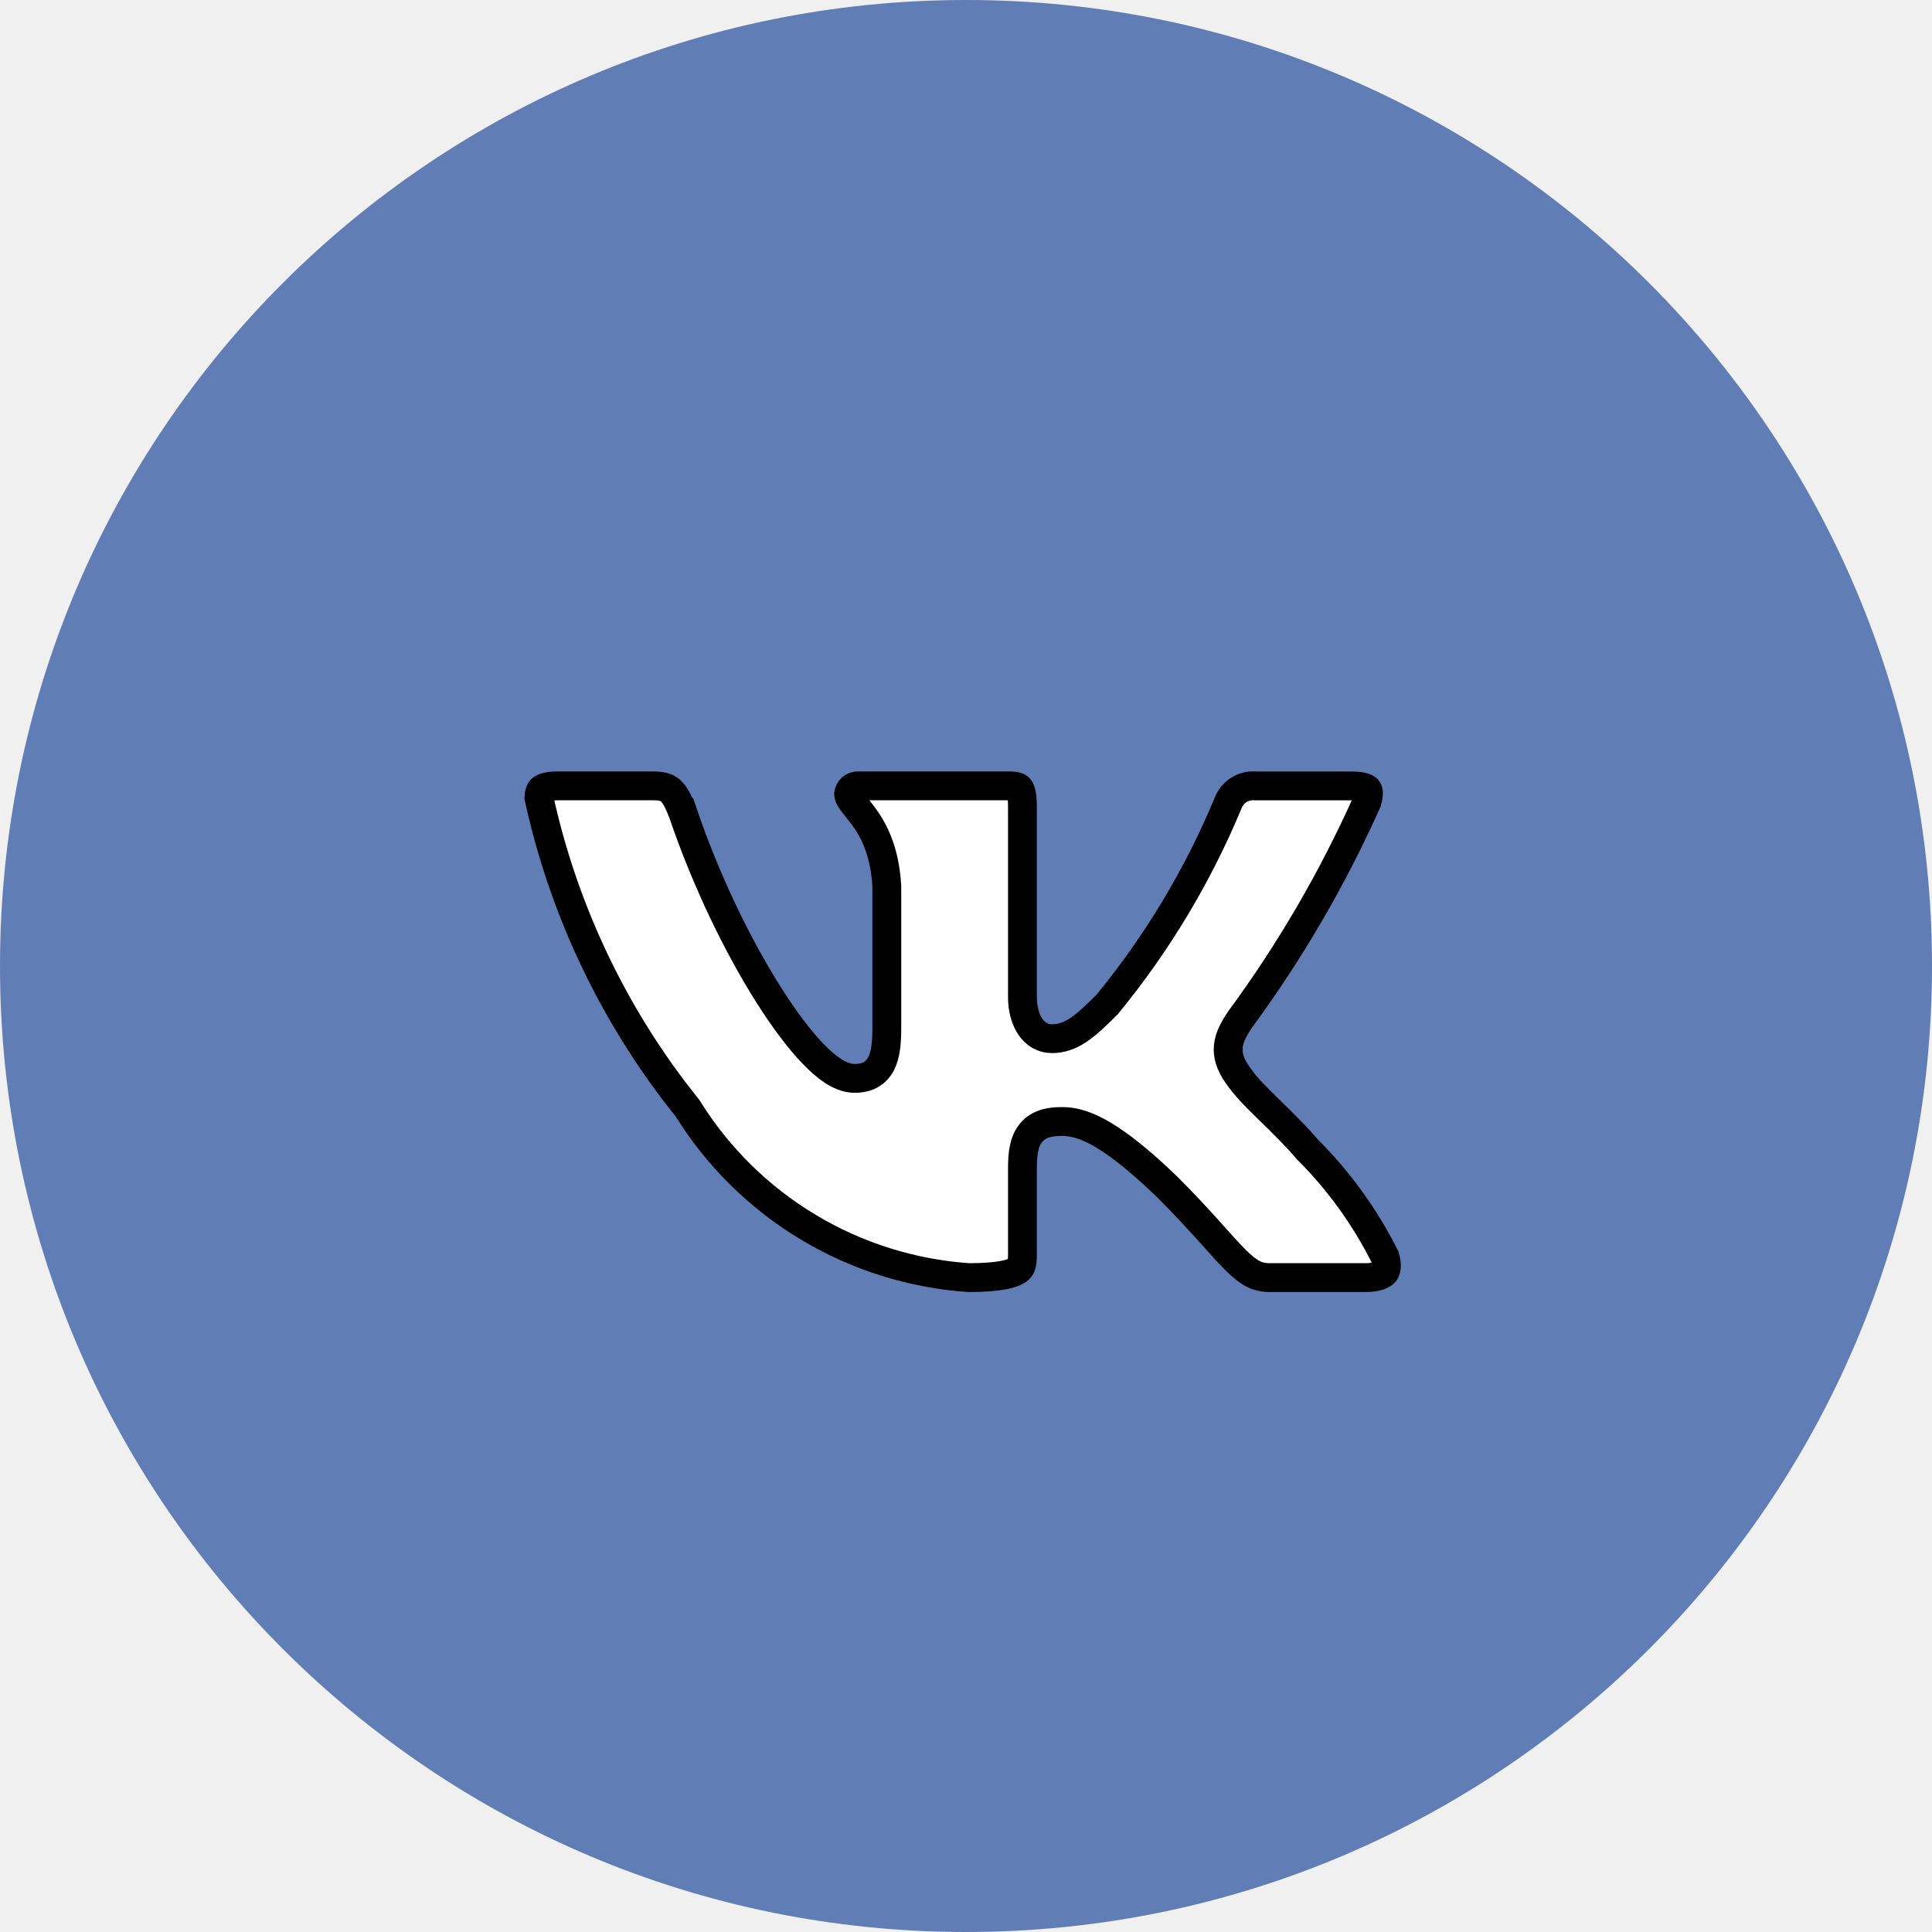
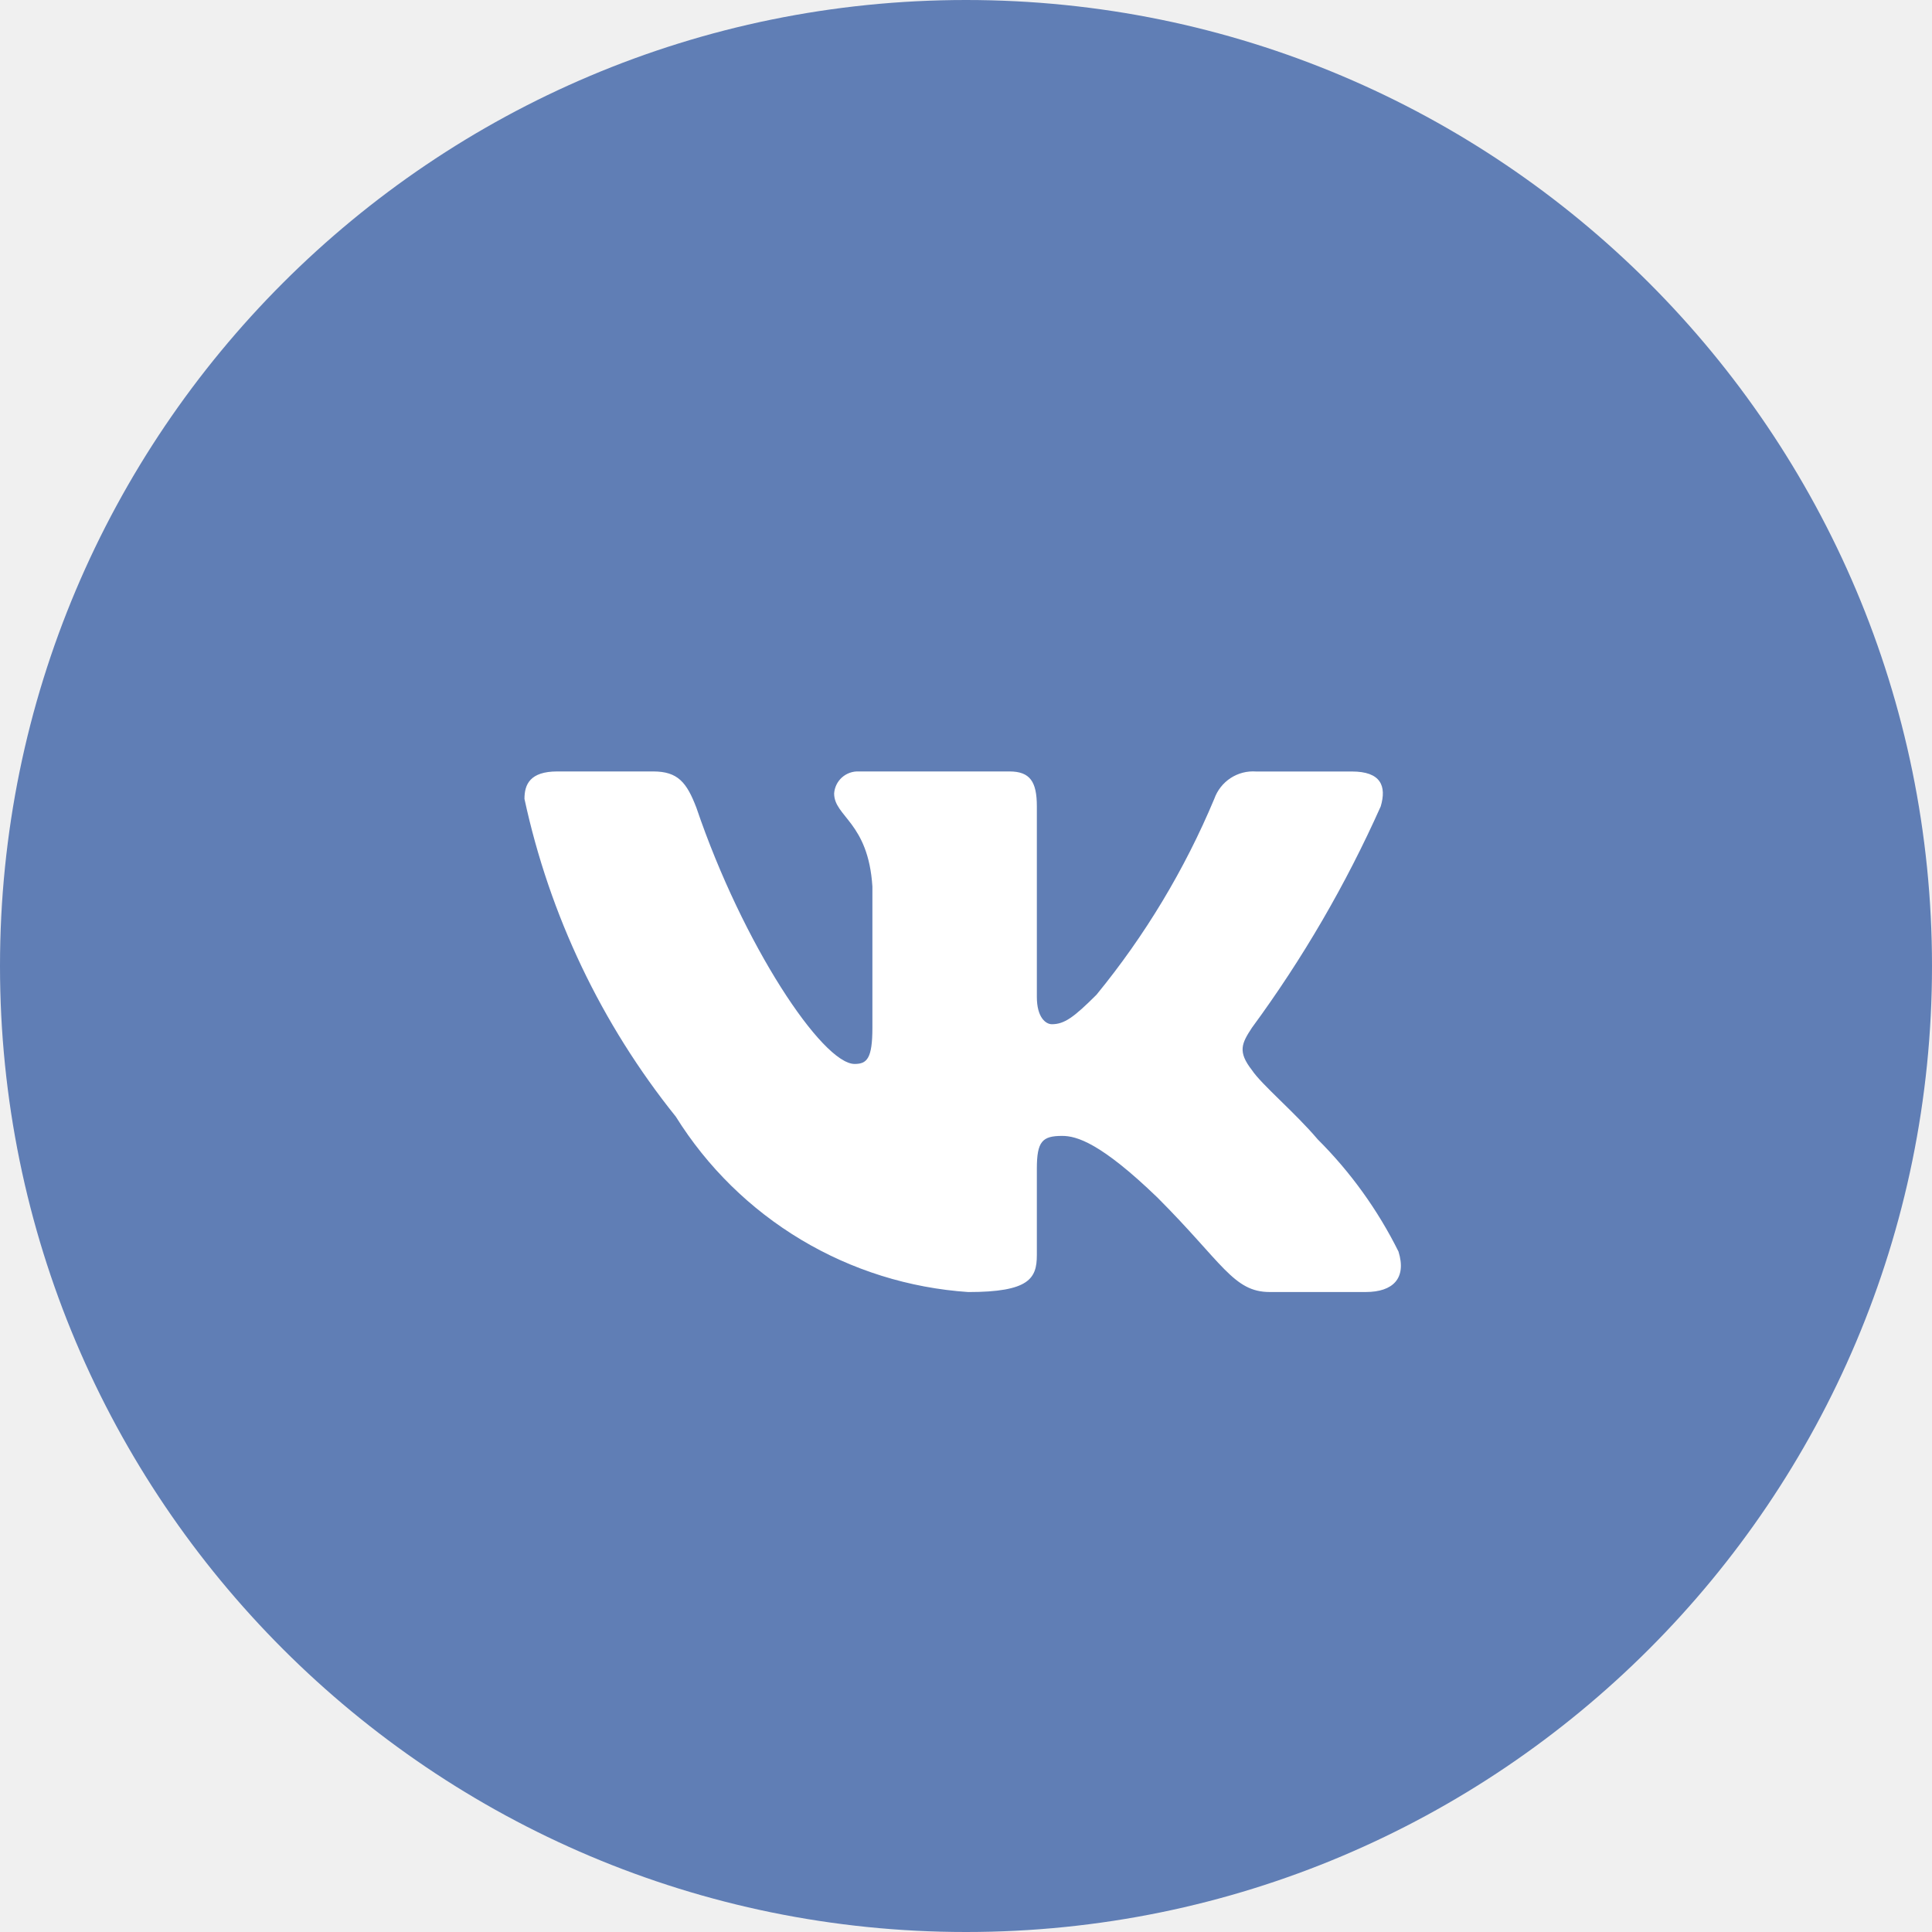
<svg xmlns="http://www.w3.org/2000/svg" width="67" height="67" viewBox="0 0 67 67" fill="none">
  <circle cx="33.5" cy="33.5" r="33.5" fill="#607EB5" />
-   <path d="M30.754 30.729L30.753 30.713C30.675 29.491 30.305 28.795 29.94 28.3C29.854 28.183 29.769 28.078 29.699 27.991C29.626 27.9 29.572 27.83 29.527 27.766C29.452 27.656 29.431 27.592 29.428 27.534C29.437 27.457 29.473 27.386 29.531 27.334C29.593 27.278 29.675 27.25 29.759 27.253H35.007C35.287 27.253 35.337 27.321 35.352 27.34C35.395 27.397 35.457 27.555 35.457 27.964V34.569C35.457 35.379 35.837 36.02 36.48 36.02C37.149 36.02 37.622 35.606 38.377 34.852L38.395 34.835L38.41 34.815C40.125 32.723 41.527 30.392 42.571 27.895L42.576 27.883L42.581 27.869C42.649 27.678 42.778 27.514 42.948 27.402C43.118 27.291 43.32 27.239 43.523 27.253L43.54 27.255H46.885C47.325 27.255 47.419 27.367 47.429 27.382C47.445 27.405 47.49 27.509 47.407 27.8C46.215 30.463 44.742 32.992 43.014 35.343L43.006 35.353L42.999 35.364C42.834 35.616 42.626 35.931 42.596 36.299C42.563 36.705 42.743 37.062 43.023 37.419C43.232 37.721 43.641 38.121 44.036 38.508C44.471 38.934 44.941 39.392 45.315 39.833L45.328 39.85L45.343 39.864C46.435 40.953 47.342 42.212 48.031 43.59C48.13 43.938 48.058 44.075 48.014 44.127C47.95 44.2 47.773 44.306 47.36 44.306H44.032C43.793 44.306 43.614 44.259 43.443 44.169C43.262 44.073 43.067 43.916 42.813 43.661C42.558 43.404 42.272 43.079 41.893 42.658C41.518 42.242 41.065 41.748 40.492 41.176L40.485 41.169L40.126 40.828C38.385 39.214 37.5 38.893 36.835 38.893C36.486 38.893 36.041 38.929 35.748 39.293C35.611 39.463 35.543 39.664 35.506 39.86C35.469 40.056 35.457 40.282 35.457 40.531V43.524C35.457 43.883 35.397 43.977 35.284 44.053C35.092 44.18 34.642 44.305 33.598 44.307C31.631 44.172 29.724 43.574 28.033 42.56C26.338 41.544 24.907 40.138 23.861 38.461L23.846 38.437L23.827 38.413L23.361 37.815C21.089 34.81 19.494 31.345 18.689 27.659C18.695 27.493 18.73 27.421 18.764 27.386C18.797 27.351 18.921 27.253 19.328 27.253H22.653C23.001 27.253 23.155 27.328 23.26 27.424C23.389 27.541 23.514 27.753 23.676 28.174H23.677C24.496 30.586 25.606 32.843 26.658 34.504C27.183 35.333 27.703 36.028 28.175 36.523C28.41 36.769 28.644 36.978 28.872 37.128C29.091 37.272 29.356 37.398 29.639 37.398C29.776 37.397 29.948 37.383 30.118 37.308C30.303 37.225 30.445 37.089 30.544 36.911C30.714 36.604 30.754 36.166 30.754 35.639V30.729Z" fill="white" stroke="black" />
+   <path d="M47.36 44.806H44.032C42.773 44.806 42.394 43.786 40.138 41.529C38.167 39.629 37.334 39.392 36.835 39.392C36.145 39.392 35.957 39.582 35.957 40.531V43.524C35.957 44.333 35.695 44.807 33.58 44.807C31.529 44.669 29.539 44.046 27.776 42.989C26.013 41.932 24.526 40.471 23.438 38.726C20.855 35.51 19.057 31.736 18.188 27.704C18.188 27.205 18.377 26.753 19.328 26.753H22.653C23.508 26.753 23.815 27.134 24.151 28.013C25.765 32.764 28.52 36.897 29.638 36.897C30.067 36.897 30.254 36.708 30.254 35.639V30.745C30.112 28.512 28.927 28.324 28.927 27.516C28.942 27.303 29.039 27.104 29.198 26.961C29.358 26.819 29.566 26.744 29.78 26.753H35.007C35.721 26.753 35.957 27.109 35.957 27.963V34.57C35.957 35.283 36.264 35.519 36.479 35.519C36.908 35.519 37.238 35.283 38.024 34.498C39.708 32.443 41.084 30.154 42.11 27.703C42.215 27.408 42.413 27.156 42.674 26.984C42.936 26.813 43.246 26.732 43.558 26.755H46.885C47.882 26.755 48.093 27.253 47.882 27.965C46.672 30.675 45.175 33.248 43.417 35.639C43.058 36.186 42.915 36.47 43.417 37.112C43.746 37.61 44.913 38.585 45.696 39.511C46.837 40.648 47.783 41.964 48.499 43.404C48.785 44.332 48.309 44.806 47.36 44.806Z" fill="white" />
</svg>
